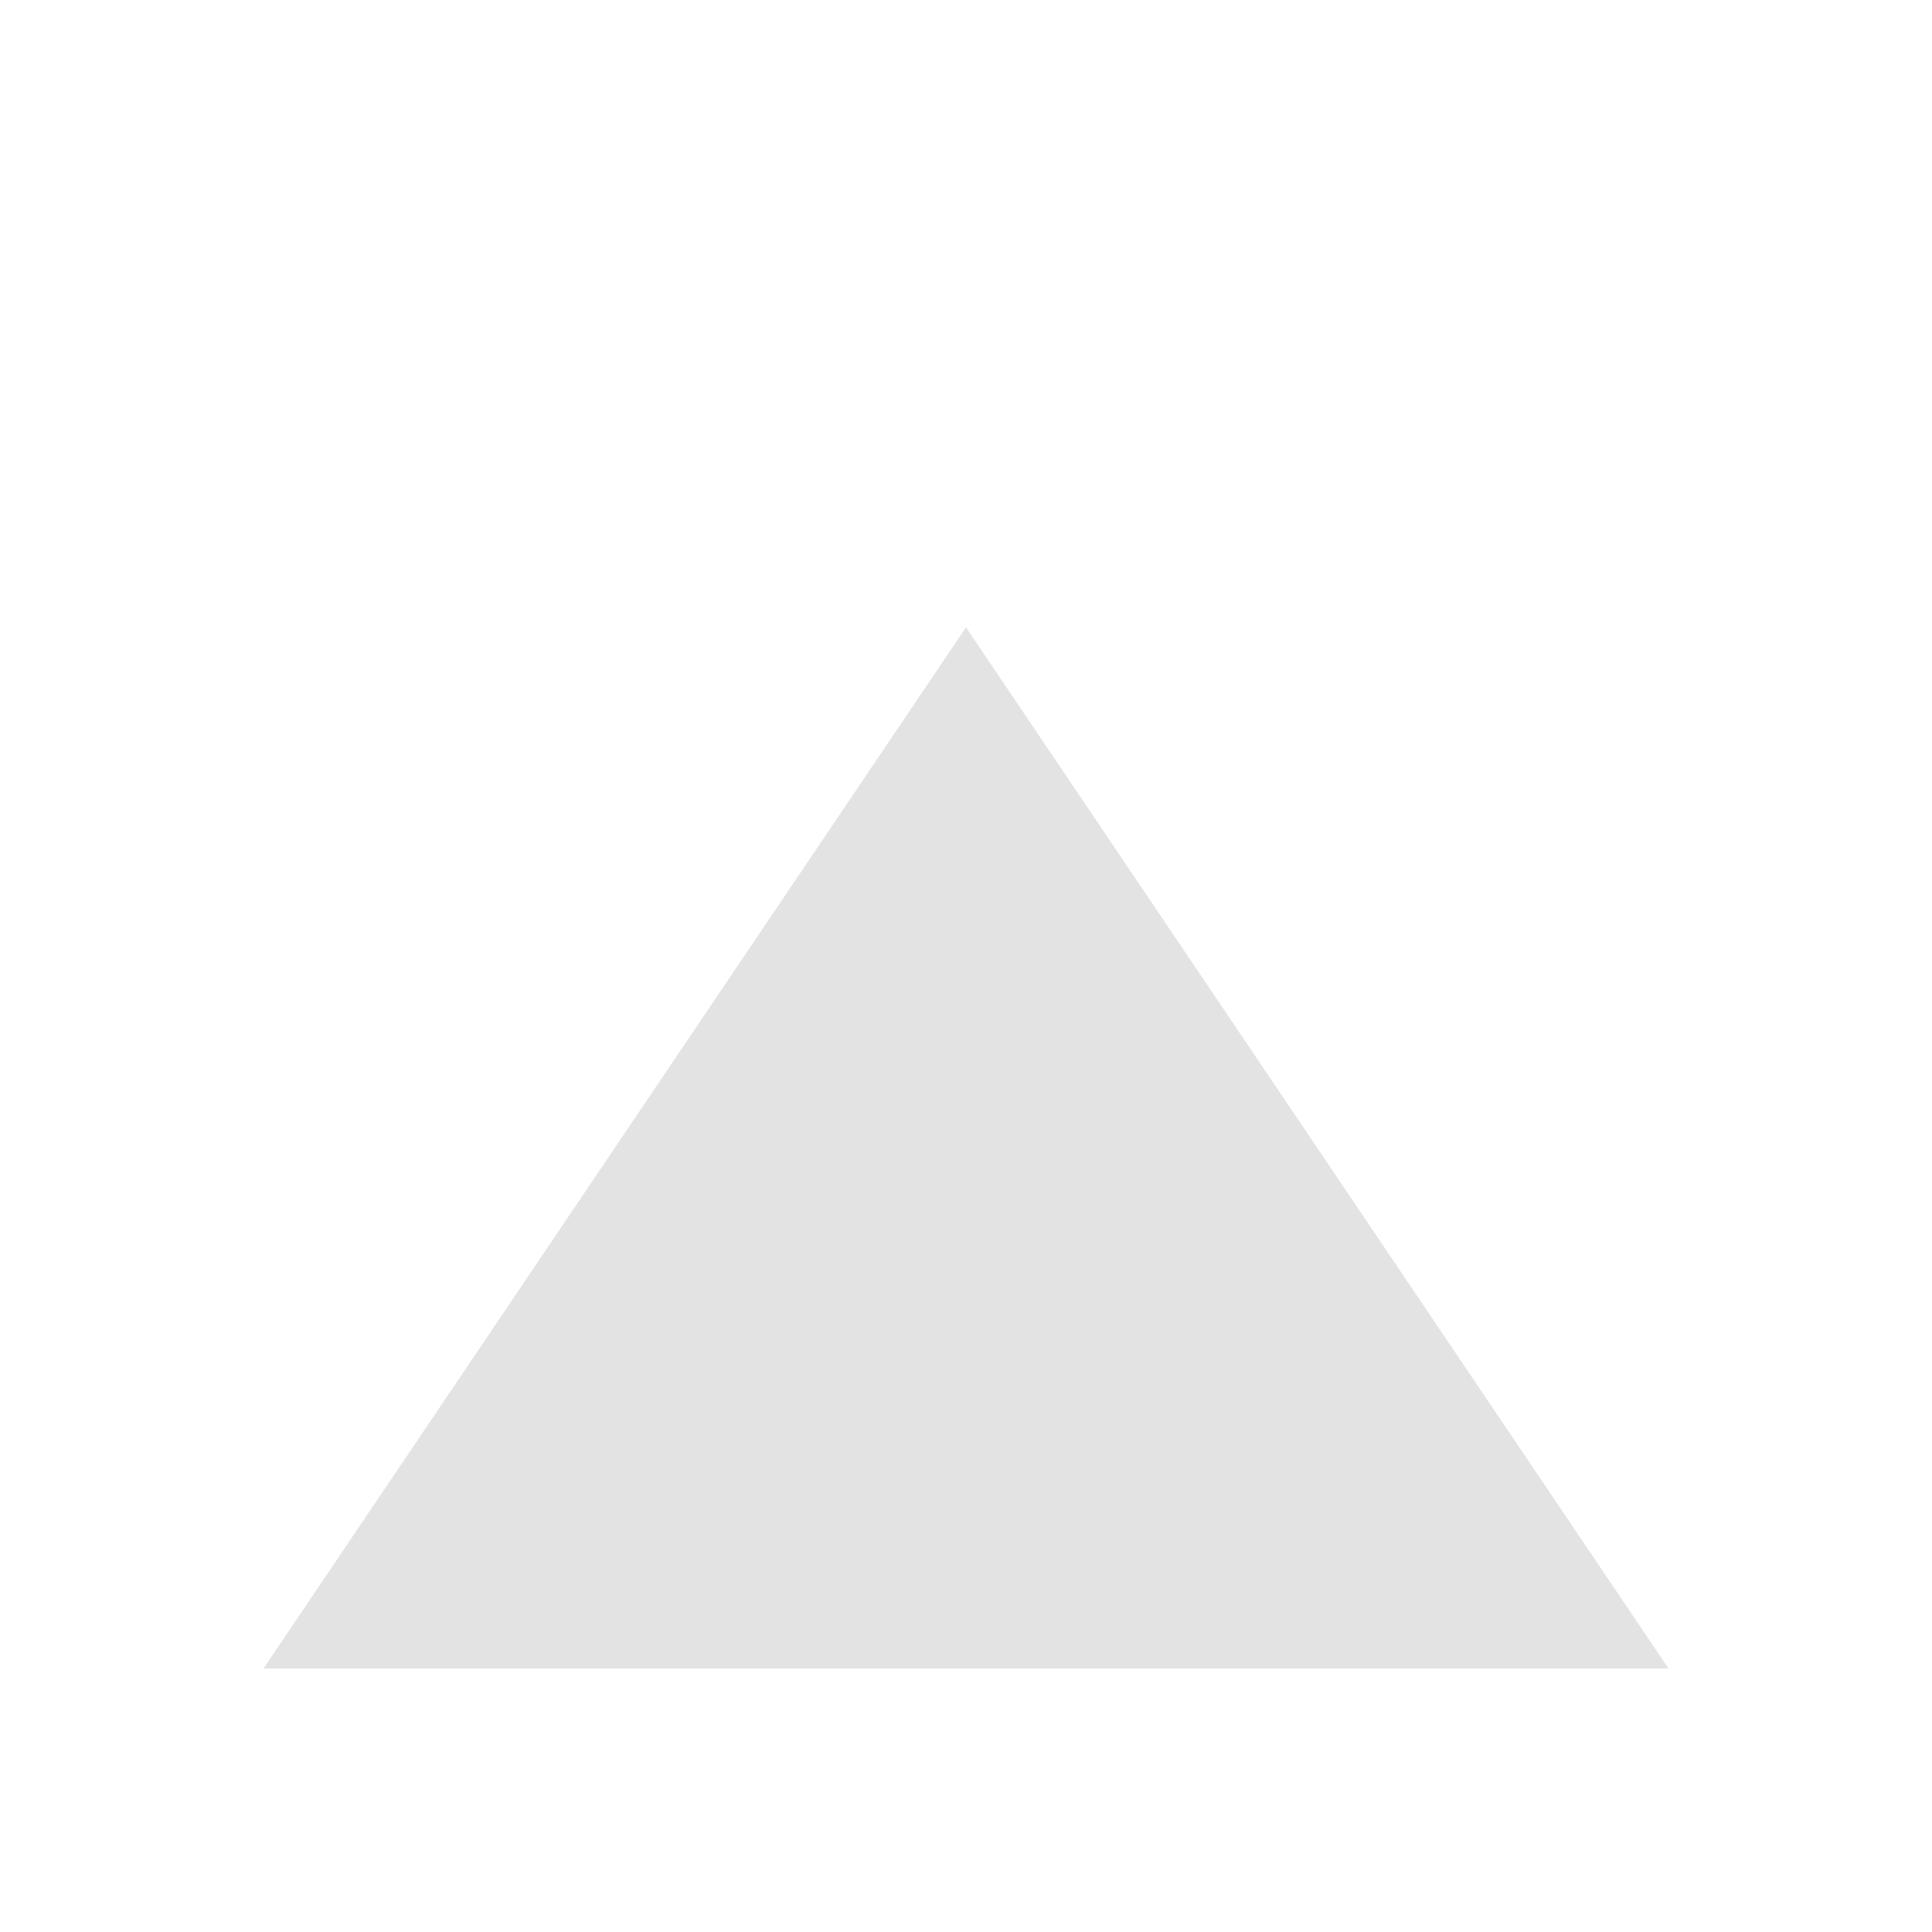
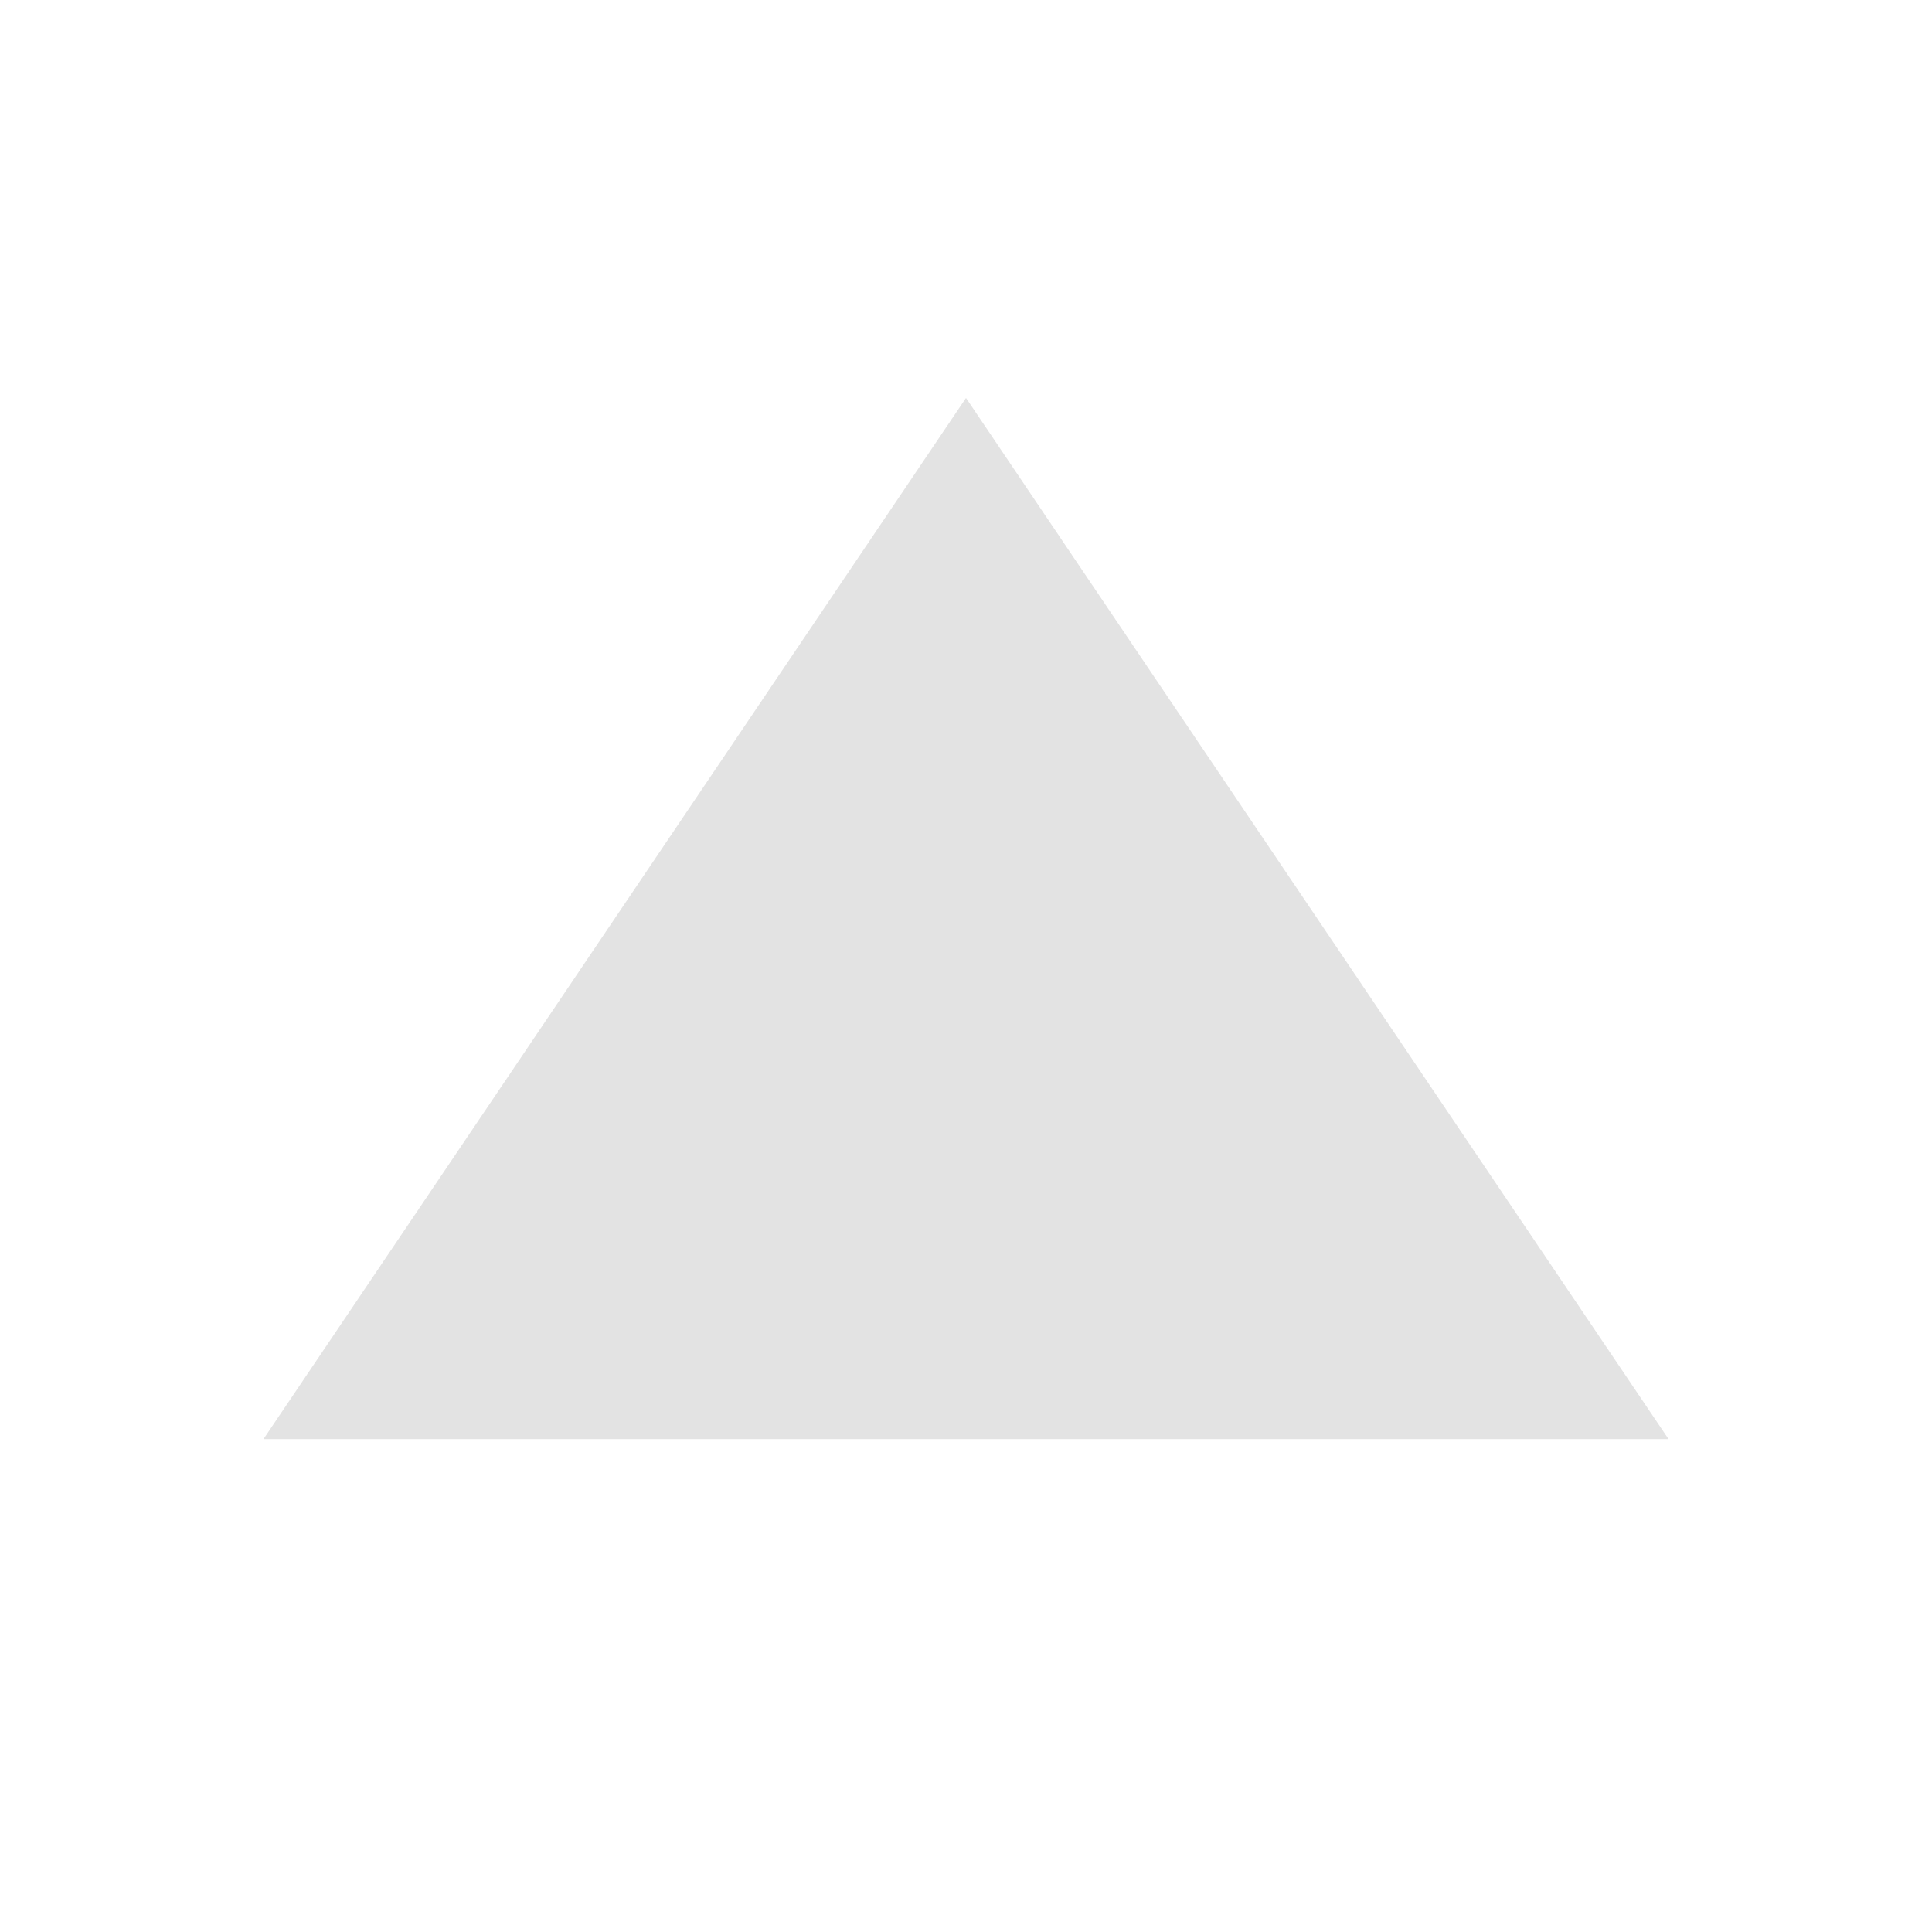
<svg xmlns="http://www.w3.org/2000/svg" width="24" height="24" viewBox="0 0 24 24" version="1.1" id="svg8">
  <defs id="ol-defs">
    <style id="current-color-scheme">      .ColorScheme-Text {
        color:#d0d0d0;
        stop-color:#d0d0d0;
      }
      .ColorScheme-Background {
        color:#212121;
        stop-color:#212121;
      }
      .ColorScheme-Highlight {
        color:#0039a9;
        stop-color:#0039a9;
      }
      .ColorScheme-ViewText {
        color:#d0d0d0;
        stop-color:#d0d0d0;
      }
      .ColorScheme-ViewBackground {
        color:#19191b;
        stop-color:#19191b;
      }
      .ColorScheme-ViewHover {
        color:#005cc7;
        stop-color:#005cc7;
      }
      .ColorScheme-ViewFocus{
        color:#002466;
        stop-color:#002466;
      }
      .ColorScheme-ButtonText {
        color:#d0d0d0;
        stop-color:#d0d0d0;
      }
      .ColorScheme-ButtonBackground {
        color:#232323;
        stop-color:#232323;                             
      }                                                 
      .ColorScheme-ButtonHover {                        
        color:#005cc7;                                  
        stop-color:#005cc7;                             
      }                                                 
      .ColorScheme-ButtonFocus{                         
        color:#0039a9;                                  
        stop-color:#0039a9;                             
      }</style>
  </defs>
-   <g id="g4267" style="fill:none;stroke-width:1.26" transform="matrix(0.7933884,0,0,-0.7933884,3.272727,20.72727)">
-     <rect y="-4.125" x="-4.125" height="30.25" width="30.25" id="rect4264" style="vector-effect:none;fill:none;stroke-width:3.781;stroke-linecap:round" />
-     <path style="opacity:0.6;fill:#d0d0d0;fill-opacity:1;stroke-width:2.521;stroke-linejoin:round" d="M 11,16.302 9e-7,0 H 22 Z" id="path4270" />
+   <g id="g4267" style="fill:none;stroke-width:1.891" transform="matrix(0.7933884,0,0,-0.7933884,3.272727,20.72727)">
+     <rect y="-4.125" x="-4.125" height="30.25" width="30.25" id="rect4264" style="vector-effect:none;fill:none;stroke-width:5.672;stroke-linecap:round" />
+     <path style="opacity:0.6;fill:#d0d0d0;fill-opacity:1;stroke-width:3.781;stroke-linejoin:round" d="M 11,19.894 9e-7,3.592 H 22 Z" id="path4270" />
  </g>
</svg>
